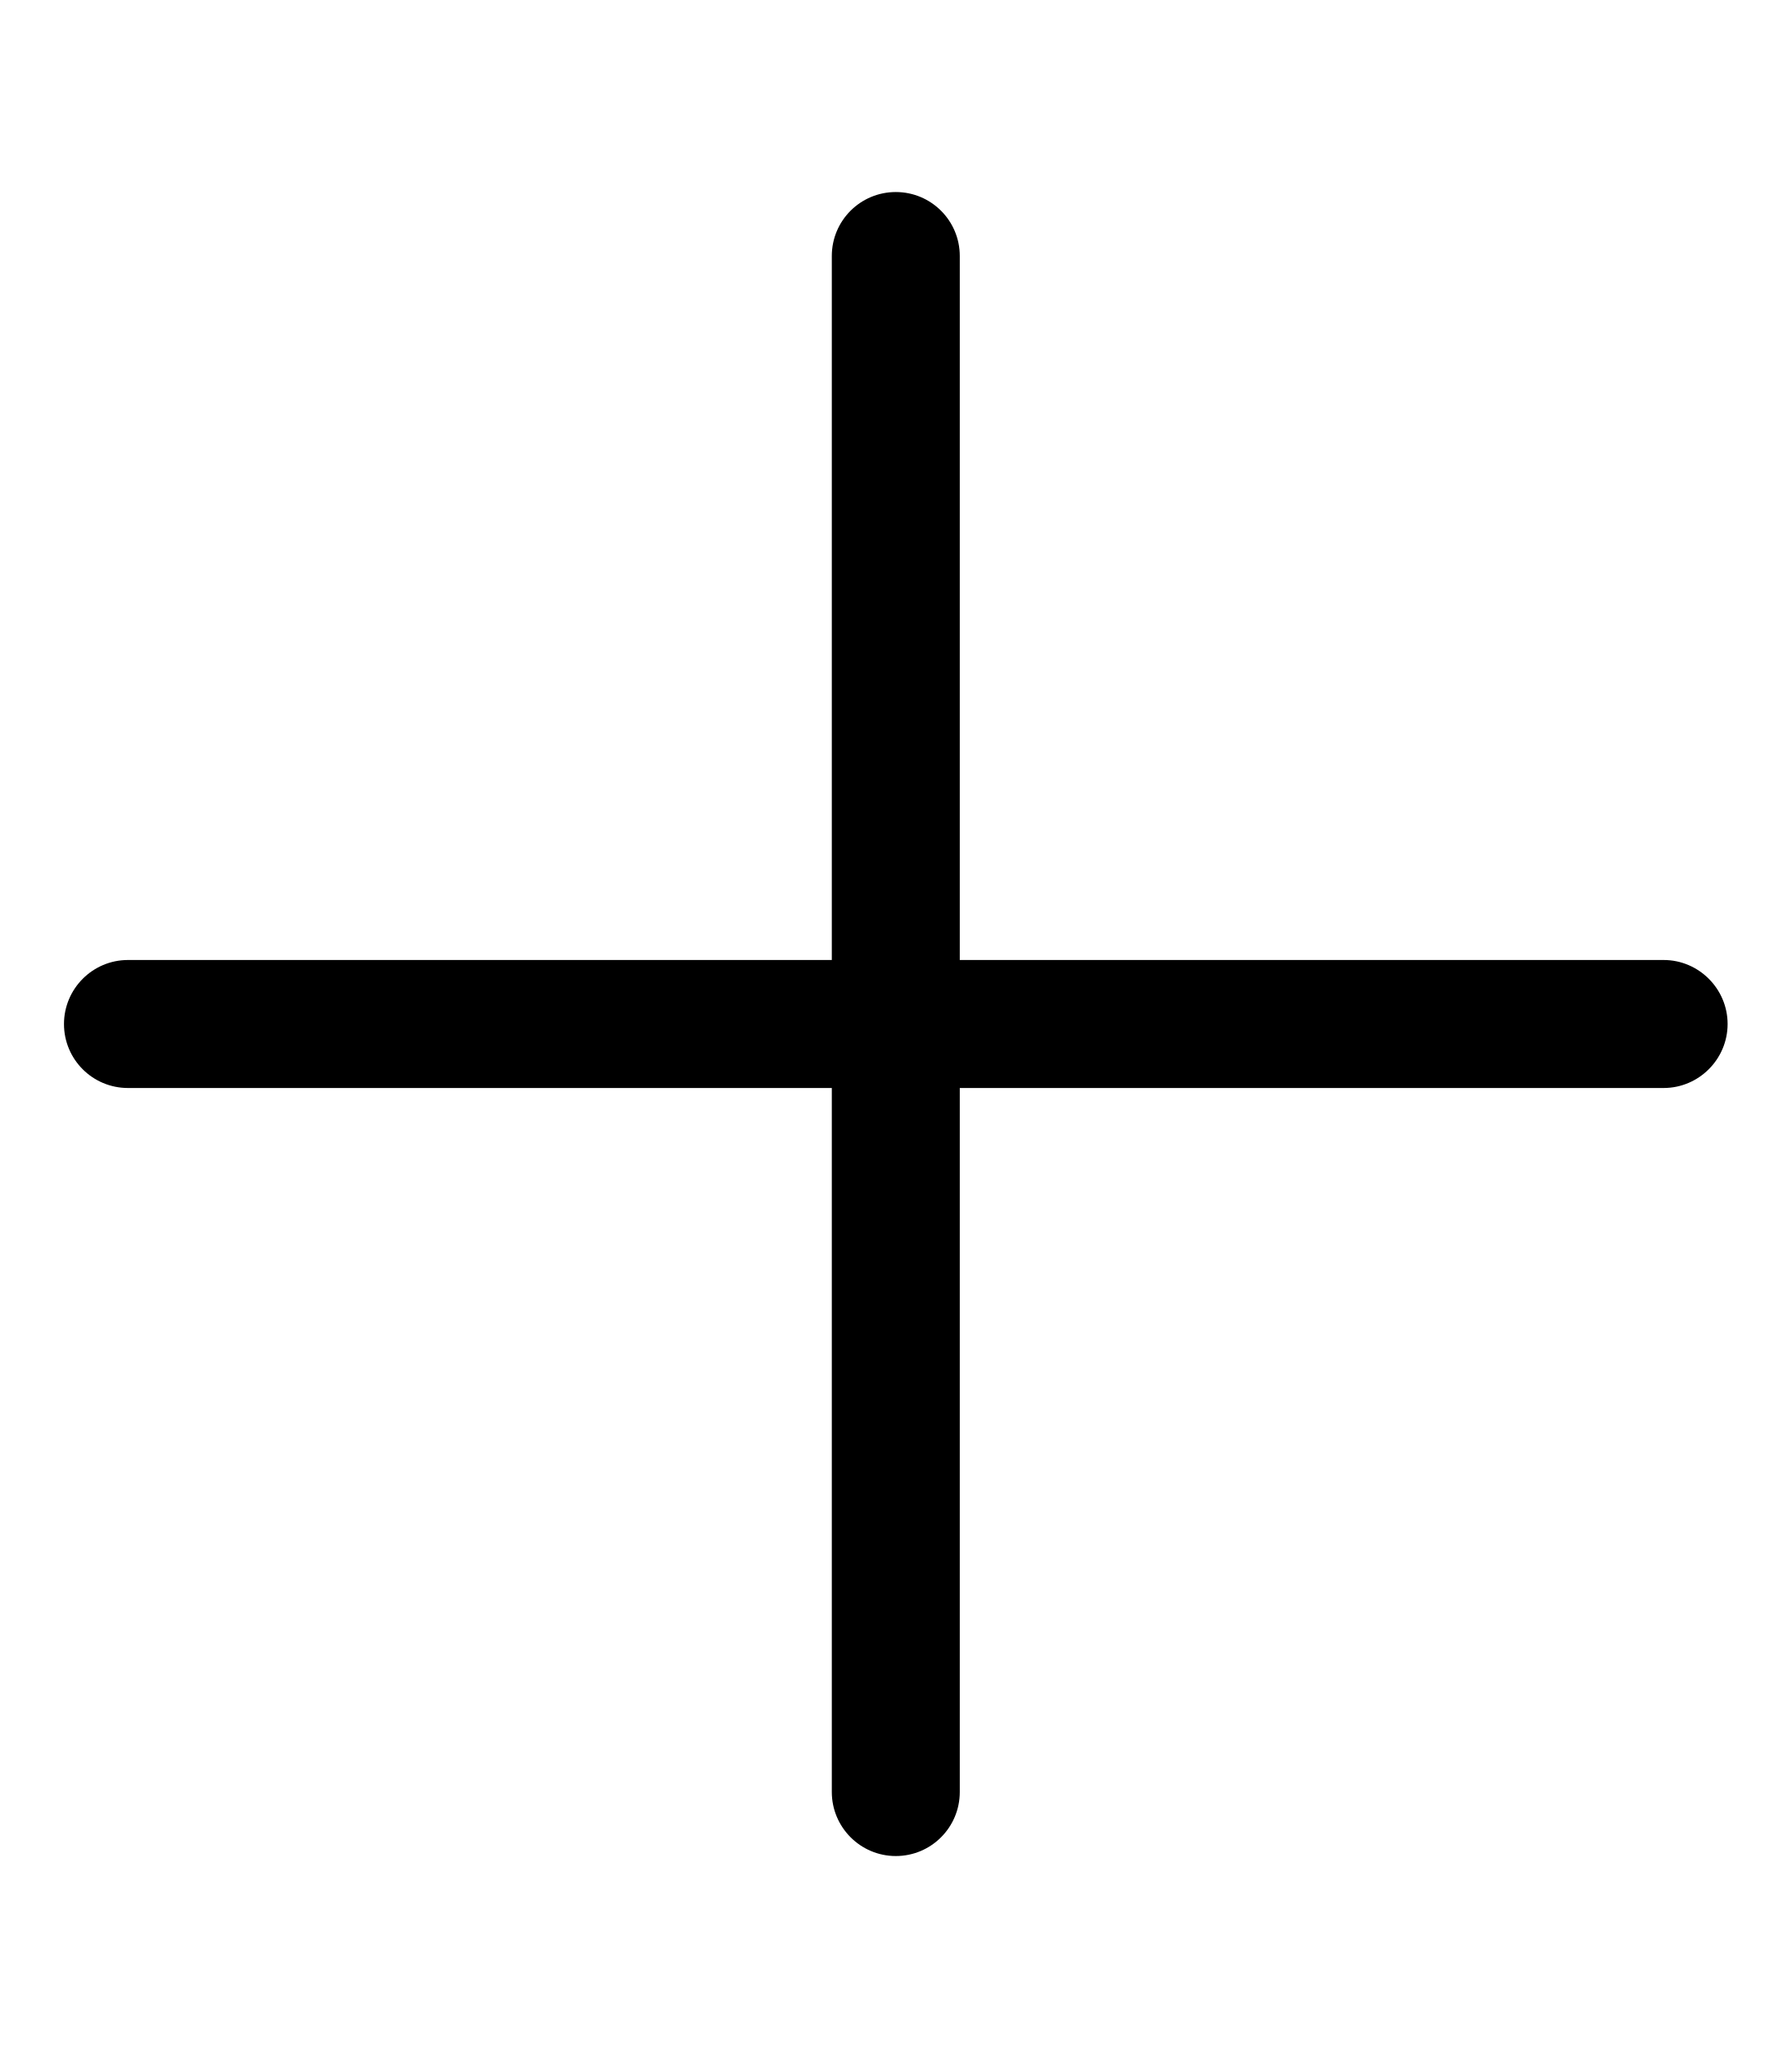
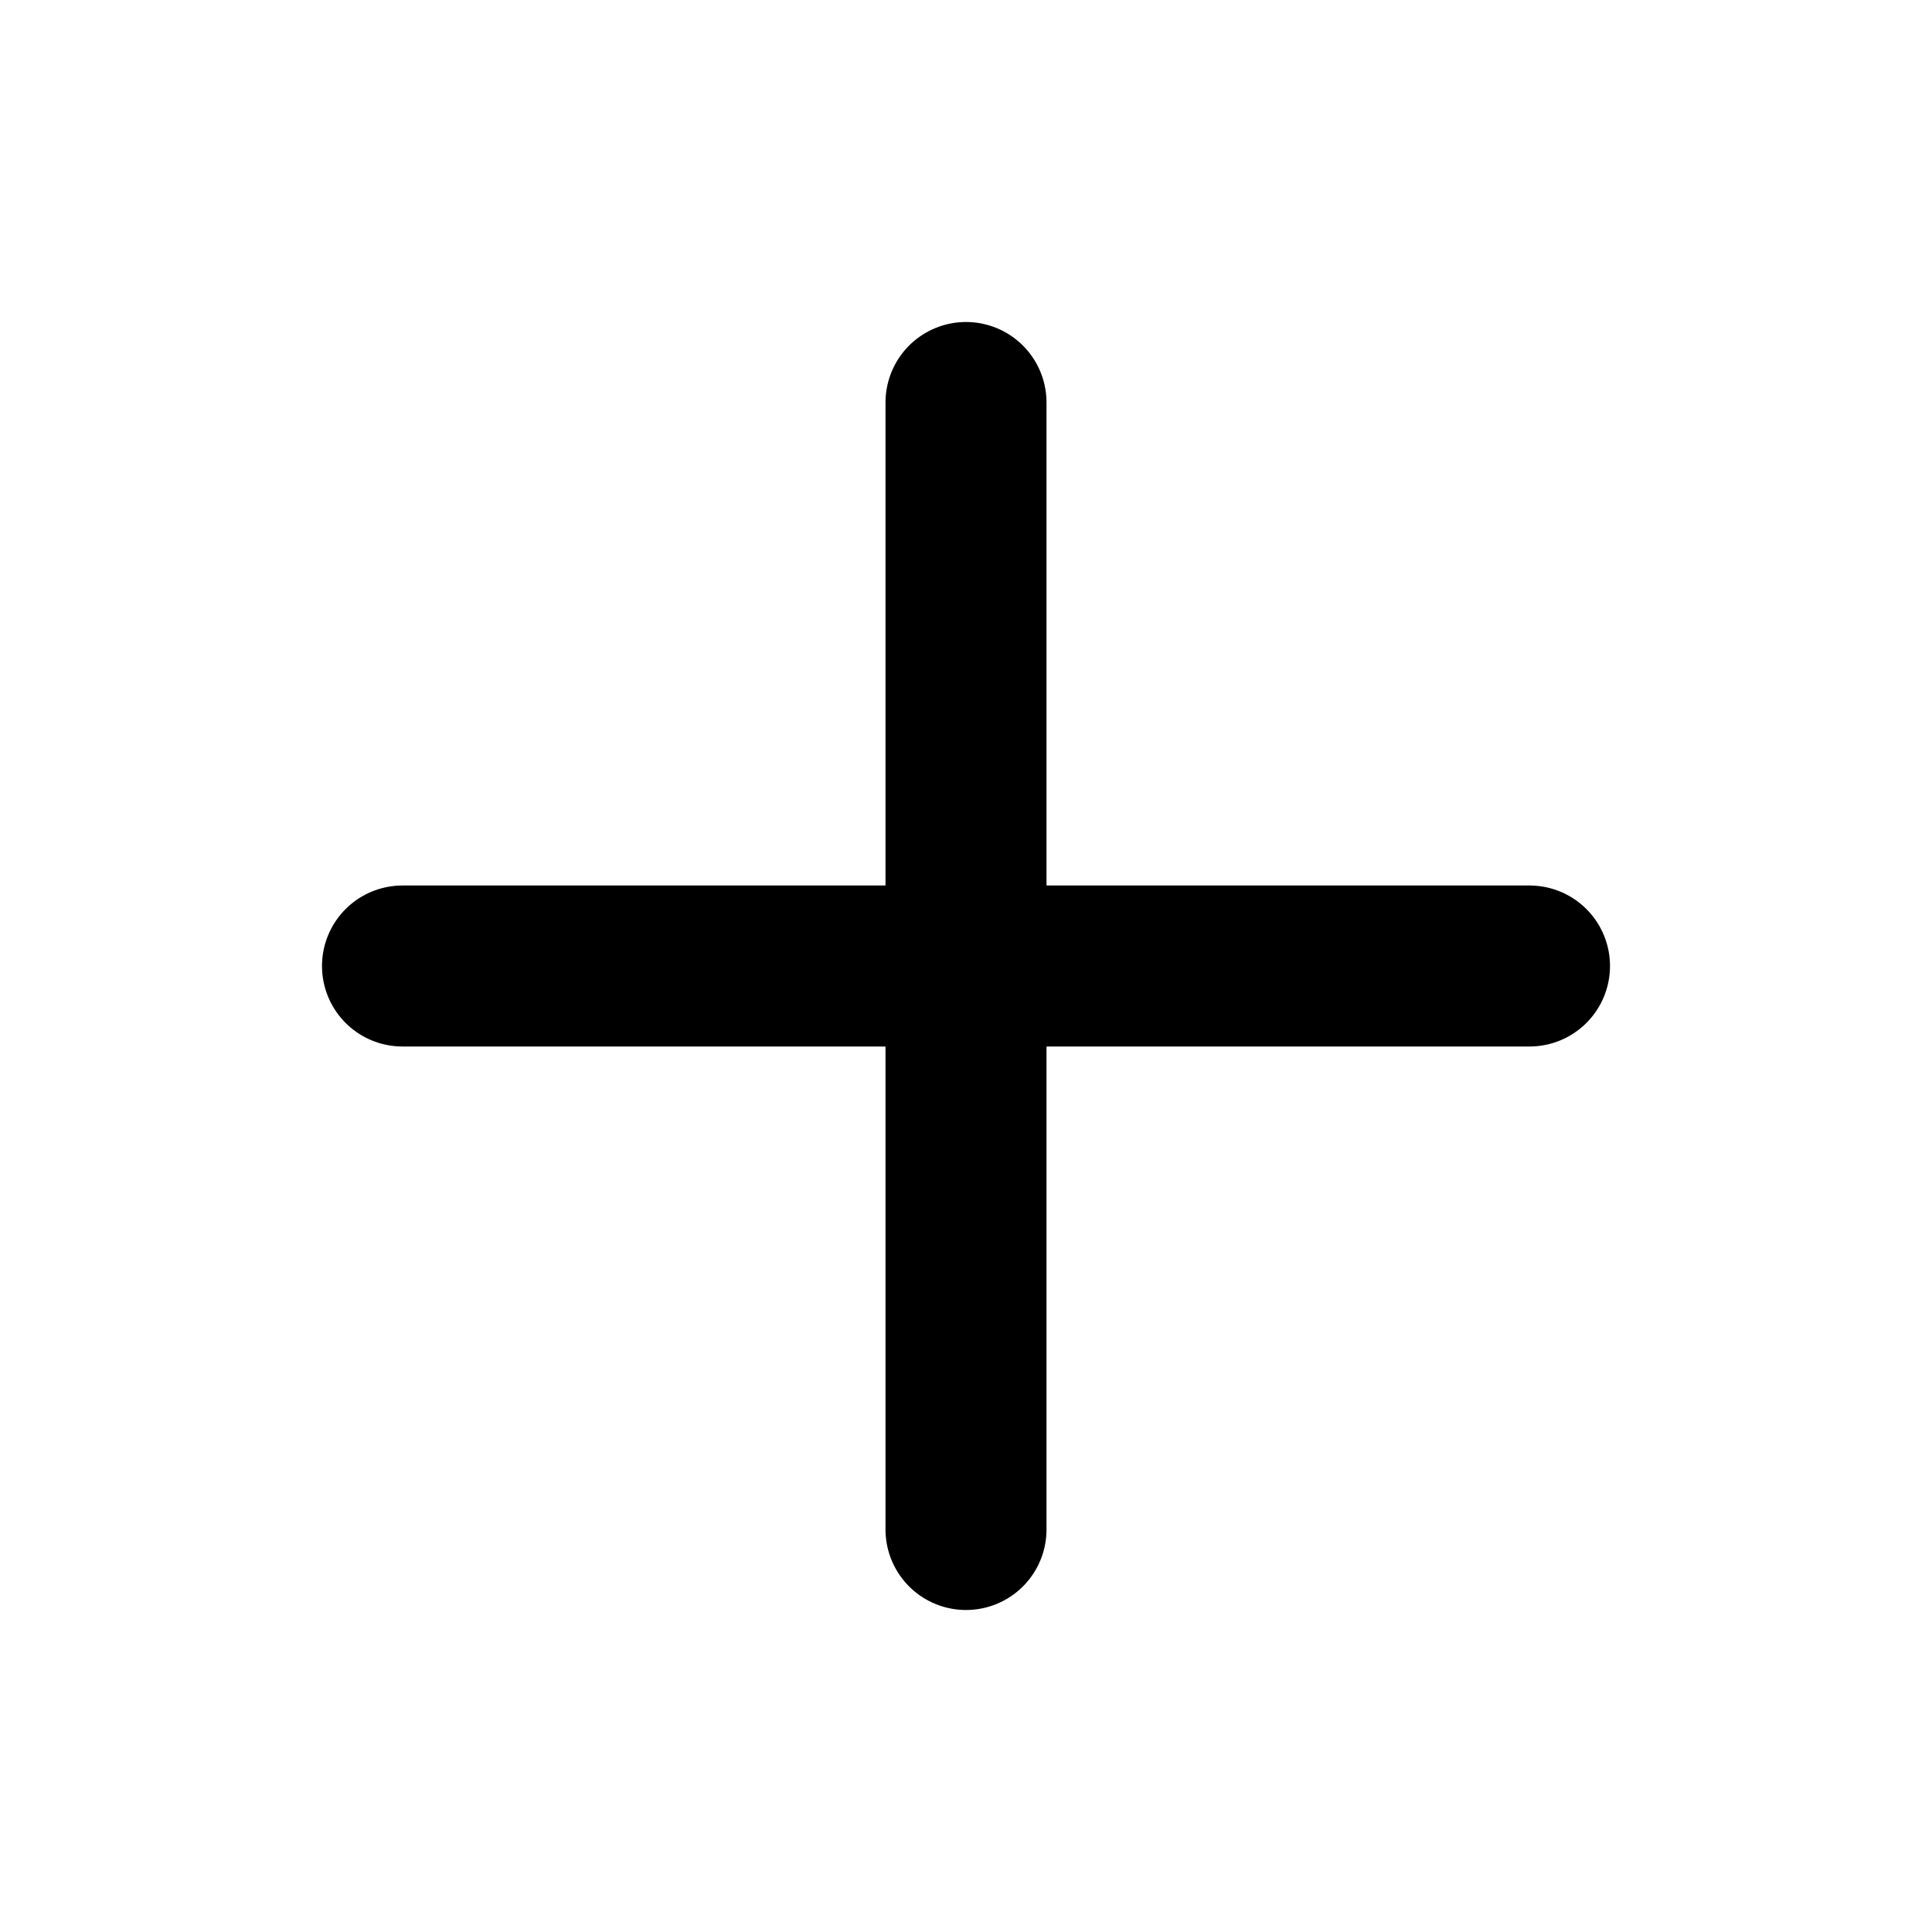
- <svg xmlns="http://www.w3.org/2000/svg" aria-hidden="true" focusable="false" data-prefix="fal" data-icon="plus" class="svg-inline--fa fa-plus" role="img" viewBox="0 0 448 512">
-   <path fill="currentColor" d="M432 256C432 264.8 424.8 272 416 272h-176V448c0 8.844-7.156 16.01-16 16.01S208 456.8 208 448V272H32c-8.844 0-16-7.15-16-15.99C16 247.2 23.16 240 32 240h176V64c0-8.844 7.156-15.99 16-15.99S240 55.16 240 64v176H416C424.8 240 432 247.2 432 256z" />
+ <svg xmlns="http://www.w3.org/2000/svg" viewBox="0 0 24 24" fill="none" stroke="currentColor" stroke-width="2" stroke-linecap="round" stroke-linejoin="round">
+   <path d="M12 5l0 14" />
+   <path d="M5 12l14 0" />
</svg>
